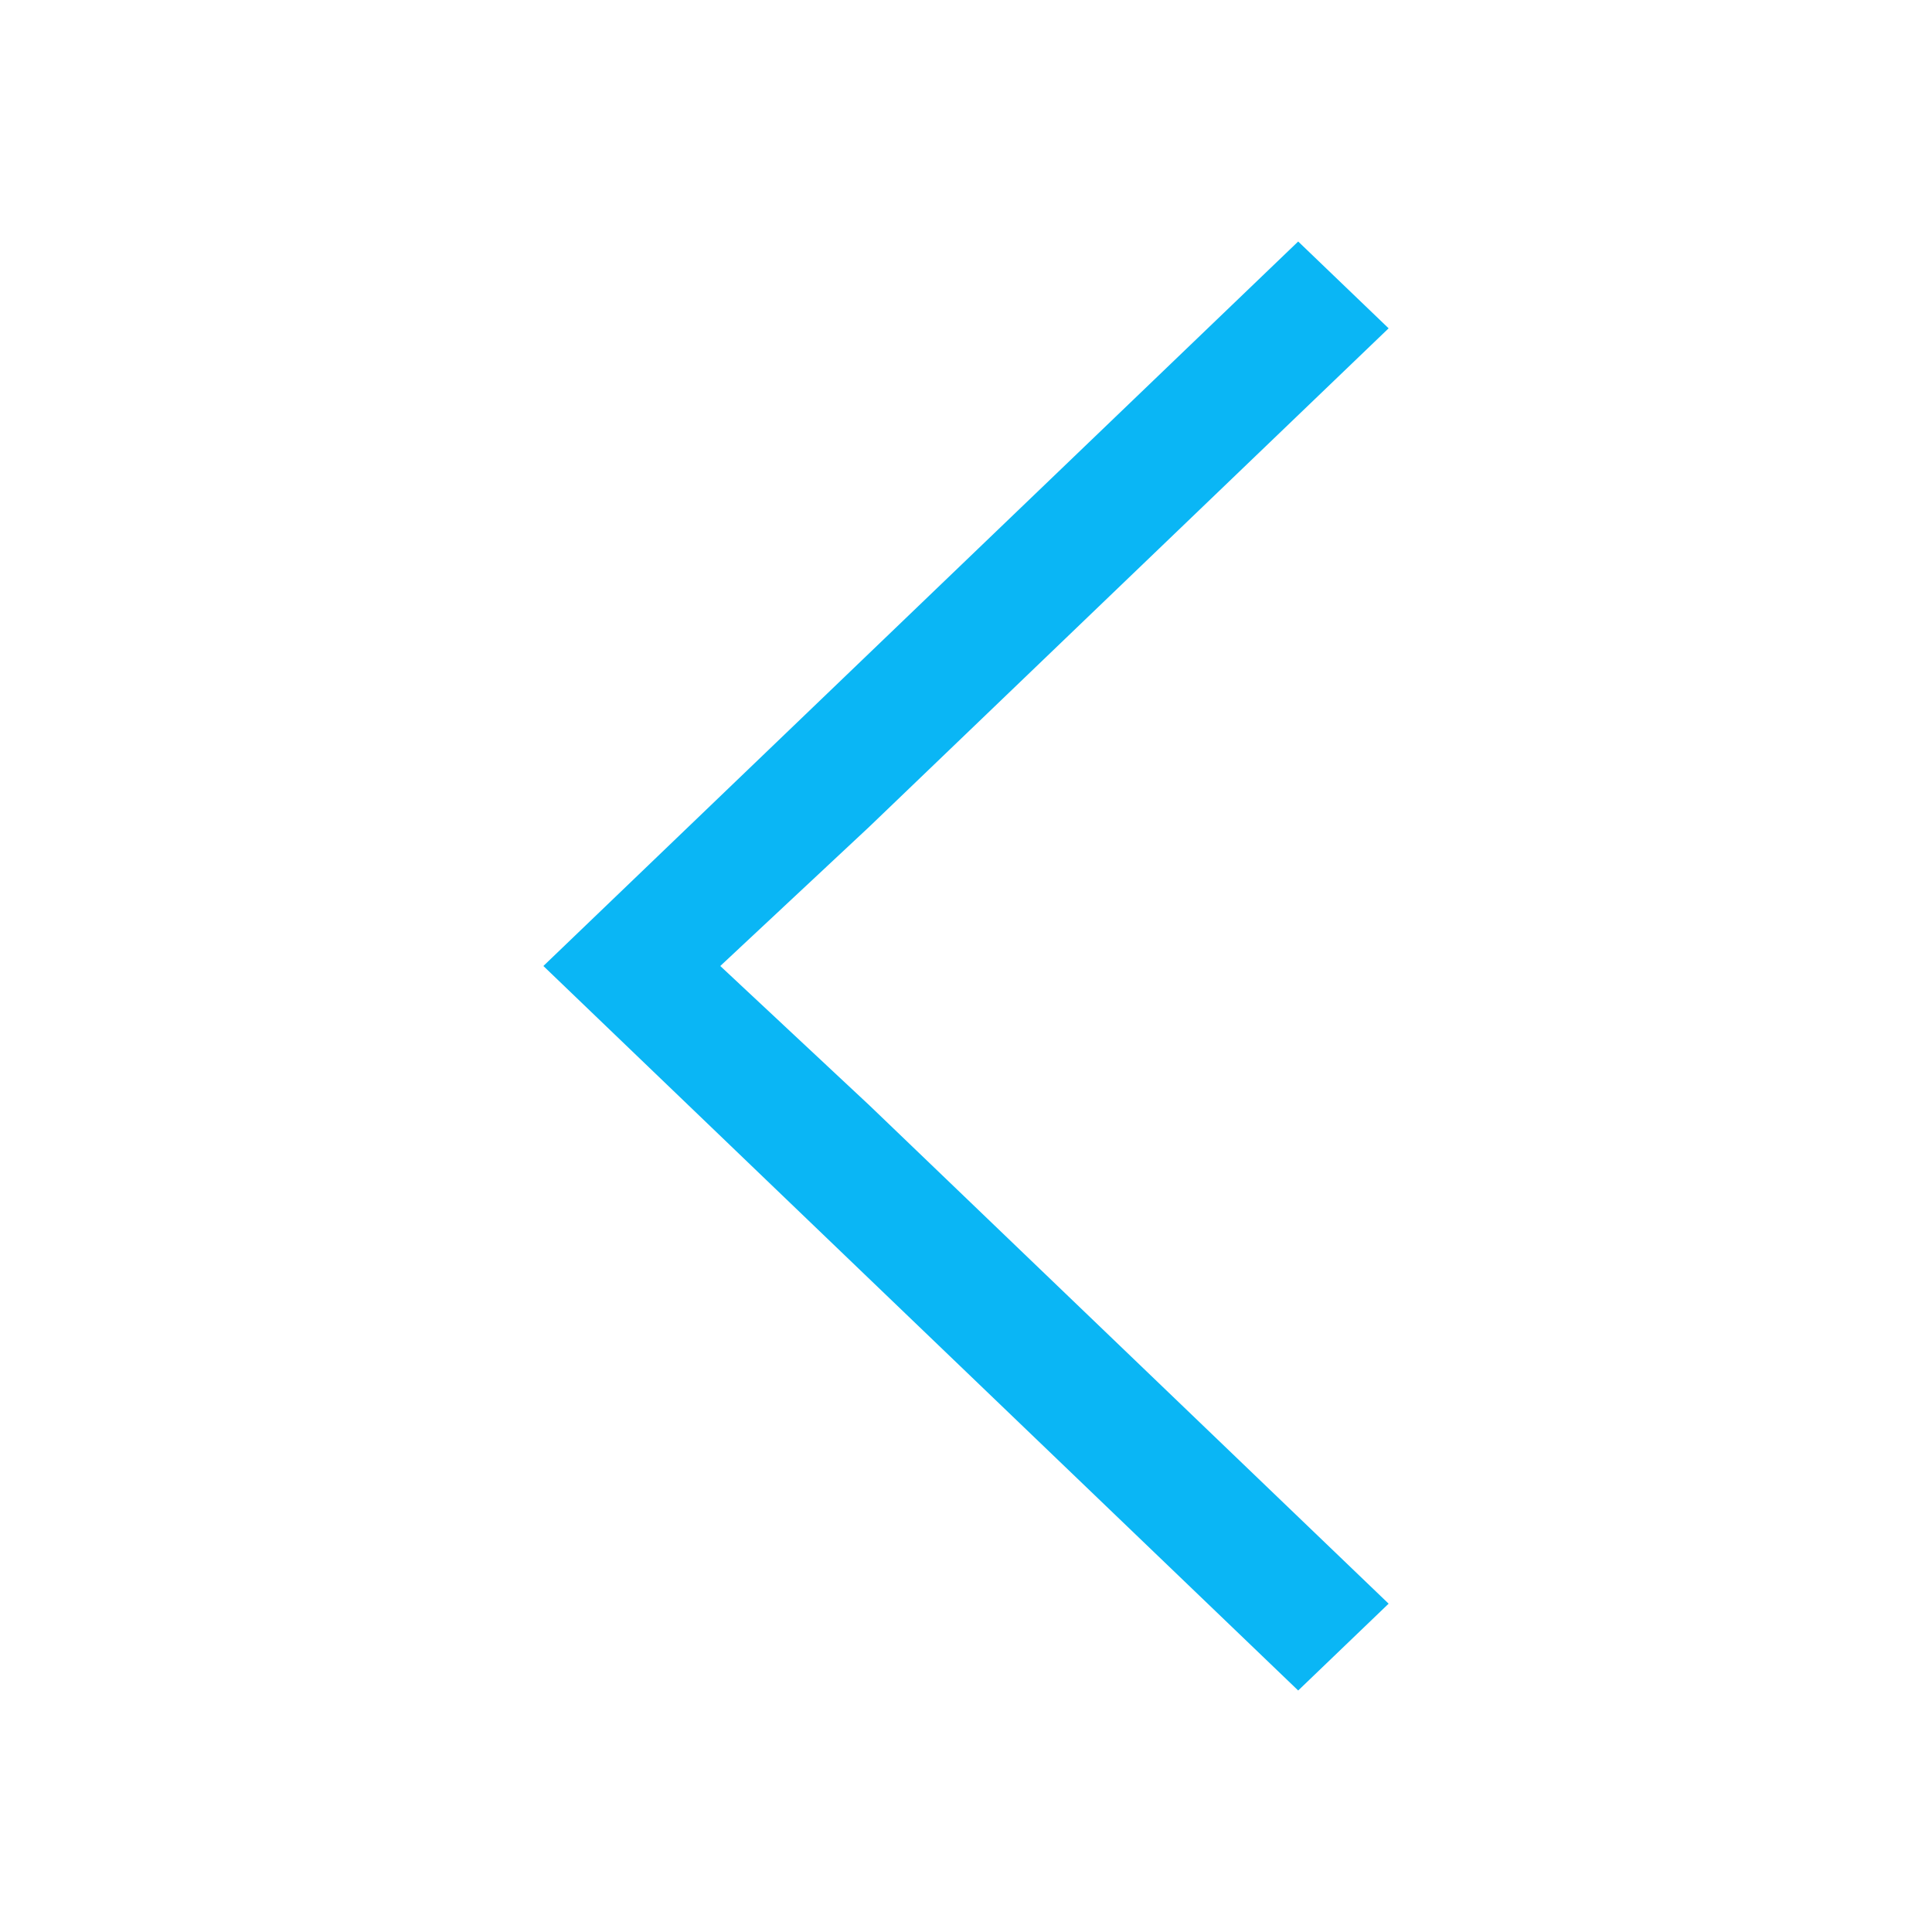
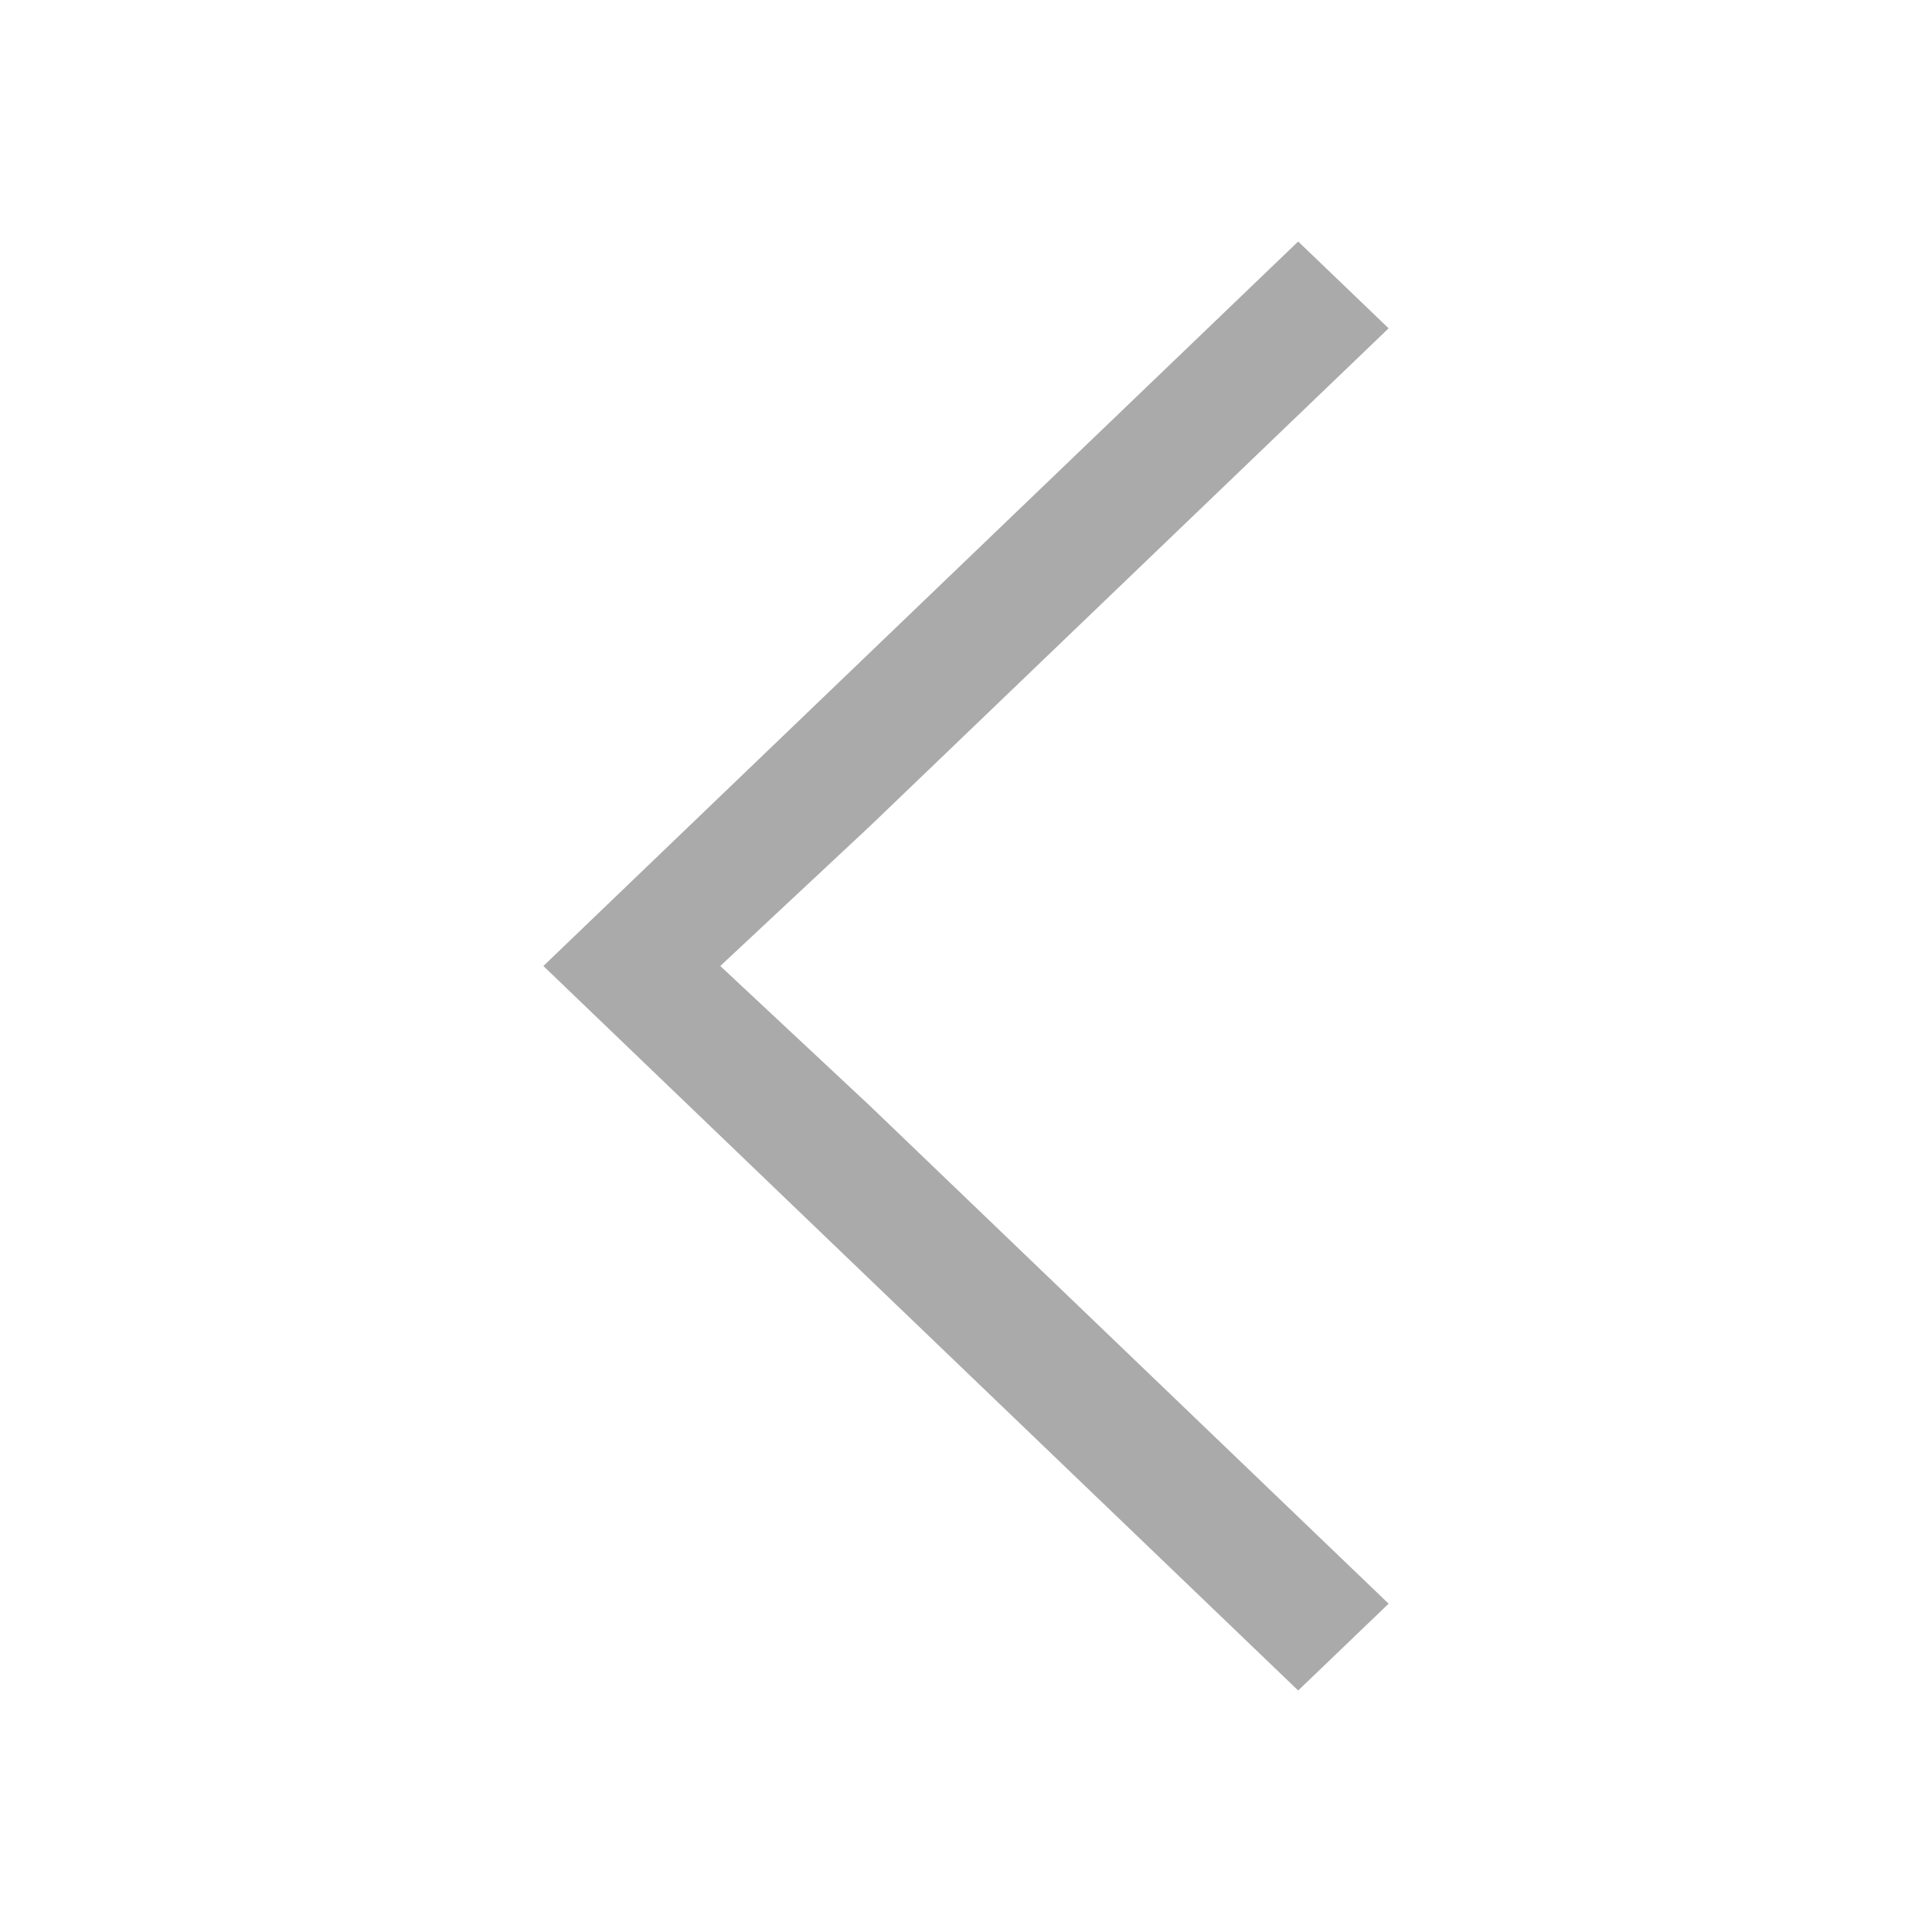
- <svg xmlns="http://www.w3.org/2000/svg" viewBox="0 0 16 16" version="1.1" id="svg6">
-   <defs id="defs3051">
-     <style type="text/css" id="current-color-scheme">
-       .ColorScheme-Text {
-         color:#4d4d4d;
-       }
-       </style>
-   </defs>
-   <path style="color:#4d4d4d;fill:#0ab6f5;fill-opacity:1;stroke:none" d="M 4.5,8 10.751,2 11.5,2.719 7.202,6.844 5.965,8 7.202,9.156 11.5,13.281 10.751,14 6.453,9.875 Z" class="ColorScheme-Text" id="path4" />
+ <svg xmlns="http://www.w3.org/2000/svg" viewBox="0 0 16 16">
+   <path style="fill:#AAAAAA;fill-opacity:1;stroke:none" d="M 4.5,8 10.751,2 11.5,2.719 7.202,6.844 5.965,8 7.202,9.156 11.5,13.281 10.751,14 6.453,9.875 Z" />
</svg>
